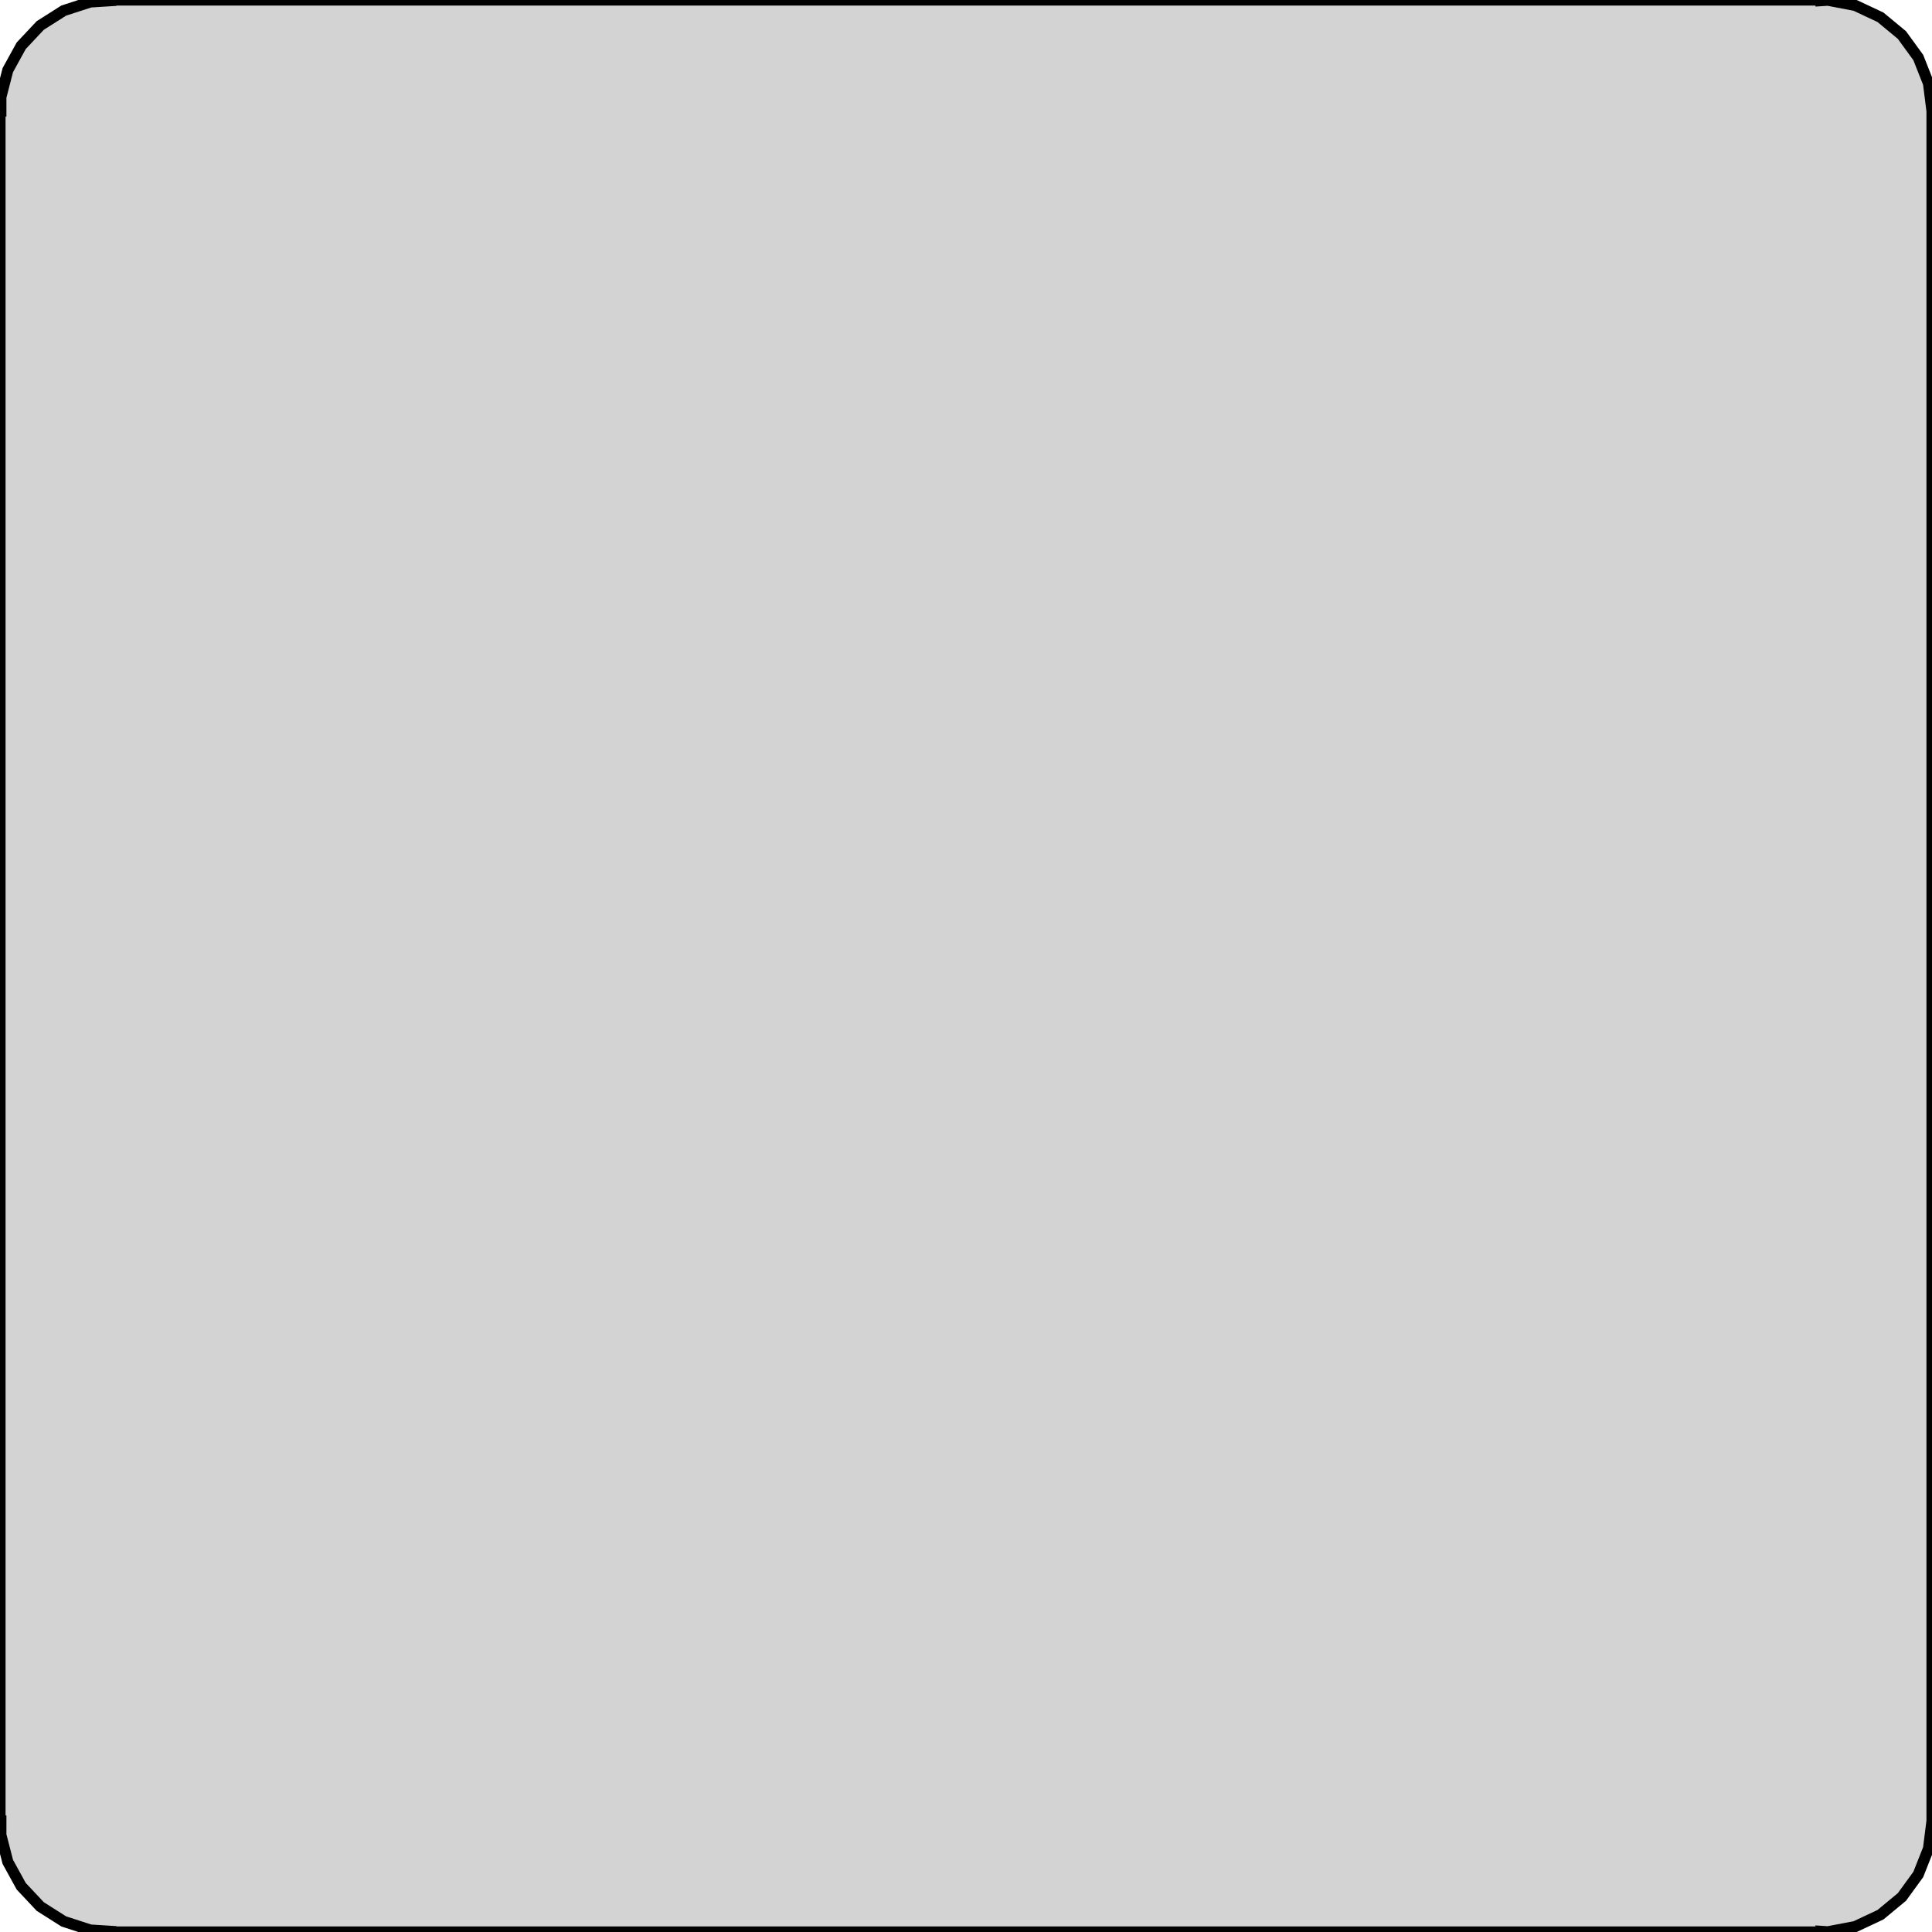
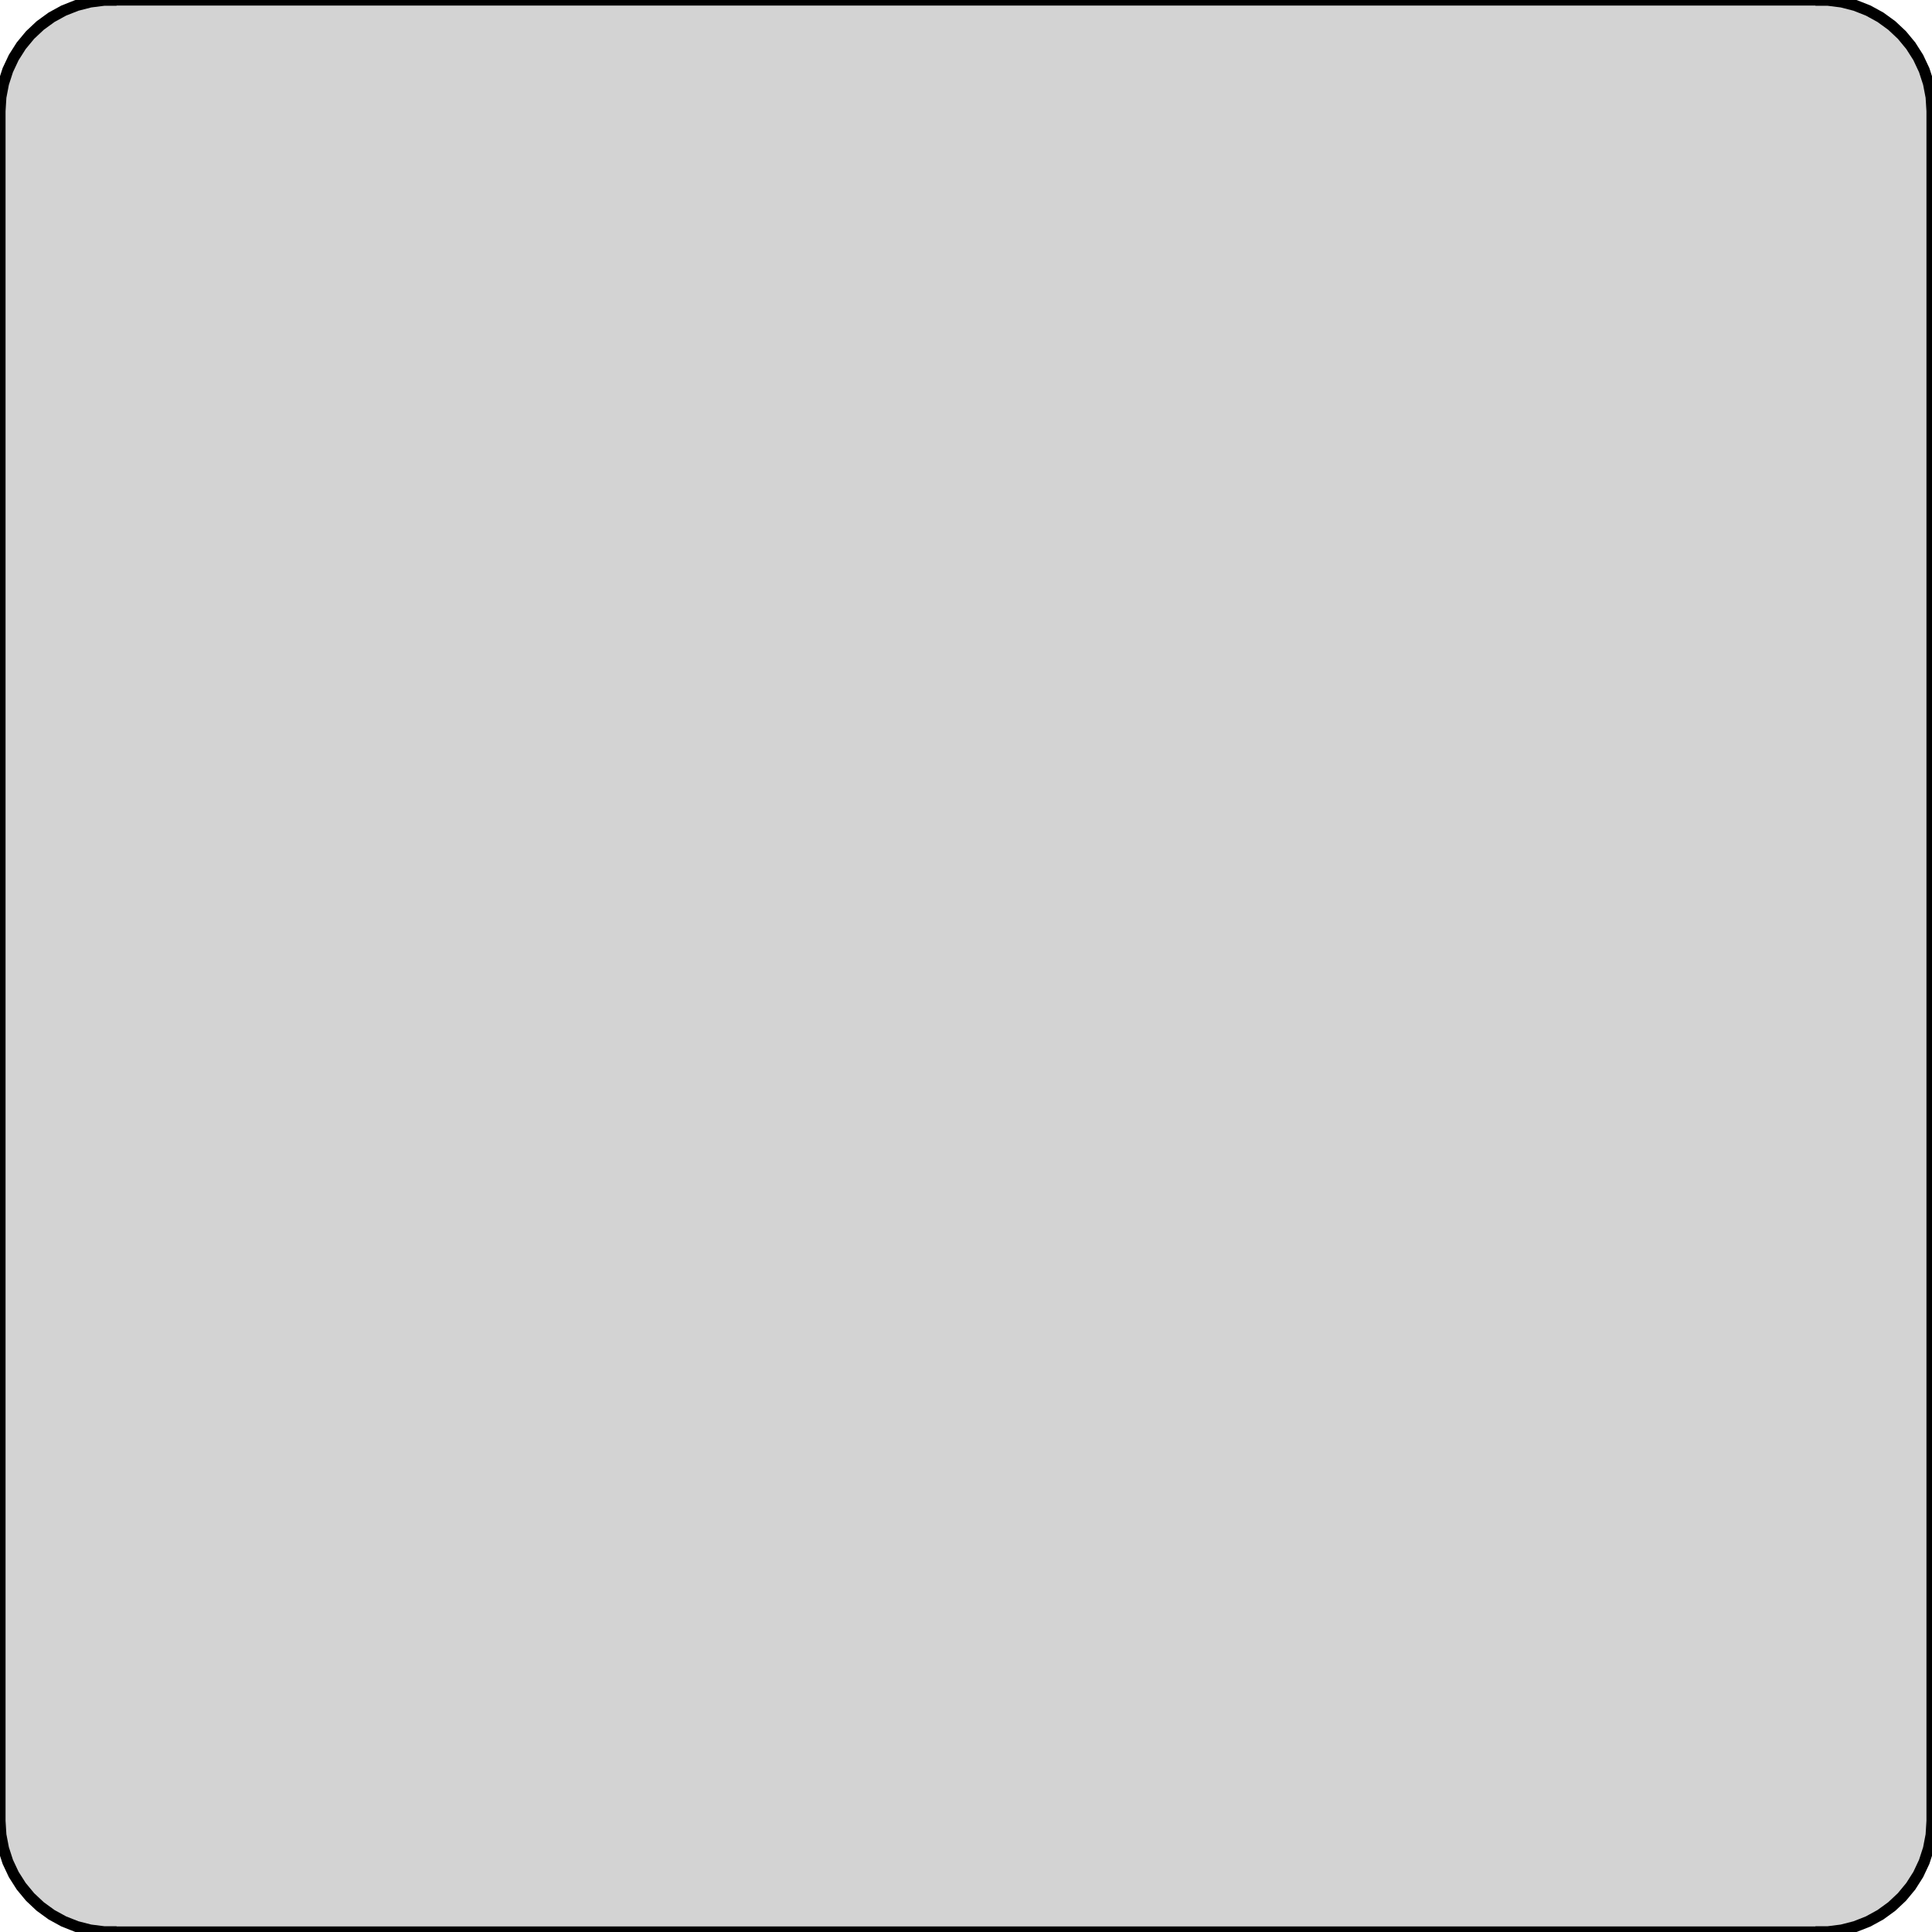
<svg xmlns="http://www.w3.org/2000/svg" width="87mm" height="87mm" viewBox="9 -96 87 87" version="1.1">
-   <path d=" M 91,-9.03 L 91.314,-9.01 L 92.545,-9.245 L 93.679,-9.778 L 94.645,-10.577 L 95.382,-11.591  L 95.843,-12.757 L 96,-14 L 96,-91 L 95.843,-92.243 L 95.382,-93.409 L 94.645,-94.423  L 93.679,-95.222 L 92.545,-95.755 L 91.314,-95.99 L 91,-95.97 L 91,-96 L 14,-96  L 14,-95.97 L 13.063,-95.911 L 11.871,-95.524 L 10.813,-94.853 L 9.955,-93.939 L 9.351,-92.841  L 9.039,-91.627 L 9.039,-91 L 9,-91 L 9,-14 L 9.039,-14 L 9.039,-13.373  L 9.351,-12.159 L 9.955,-11.061 L 10.813,-10.147 L 11.871,-9.476 L 13.063,-9.089 L 14,-9.03  L 14,-9 L 91,-9 z " stroke="black" fill="lightgray" stroke-width="0.5" />
+   <path d=" M 91,-9.01 L 91.314,-9.01 L 91.937,-9.089 L 92.545,-9.245 L 93.129,-9.476 L 93.679,-9.778  L 94.187,-10.147 L 94.645,-10.577 L 95.045,-11.061 L 95.382,-11.591 L 95.649,-12.159 L 95.843,-12.757  L 95.961,-13.373 L 96,-14 L 96,-91 L 95.961,-91.627 L 95.843,-92.243 L 95.649,-92.841  L 95.382,-93.409 L 95.045,-93.939 L 94.645,-94.423 L 94.187,-94.853 L 93.679,-95.222 L 93.129,-95.524  L 92.545,-95.755 L 91.937,-95.911 L 91.314,-95.99 L 91,-95.99 L 91,-96 L 14,-96  L 14,-95.99 L 13.686,-95.99 L 13.063,-95.911 L 12.455,-95.755 L 11.871,-95.524 L 11.321,-95.222  L 10.813,-94.853 L 10.355,-94.423 L 9.955,-93.939 L 9.618,-93.409 L 9.351,-92.841 L 9.157,-92.243  L 9.039,-91.627 L 9,-91 L 9,-14 L 9.039,-13.373 L 9.157,-12.757 L 9.351,-12.159  L 9.618,-11.591 L 9.955,-11.061 L 10.355,-10.577 L 10.813,-10.147 L 11.321,-9.778 L 11.871,-9.476  L 12.455,-9.245 L 13.063,-9.089 L 13.686,-9.01 L 14,-9.01 L 14,-9 L 91,-9  z " stroke="black" fill="lightgray" stroke-width="0.5" />
</svg>
